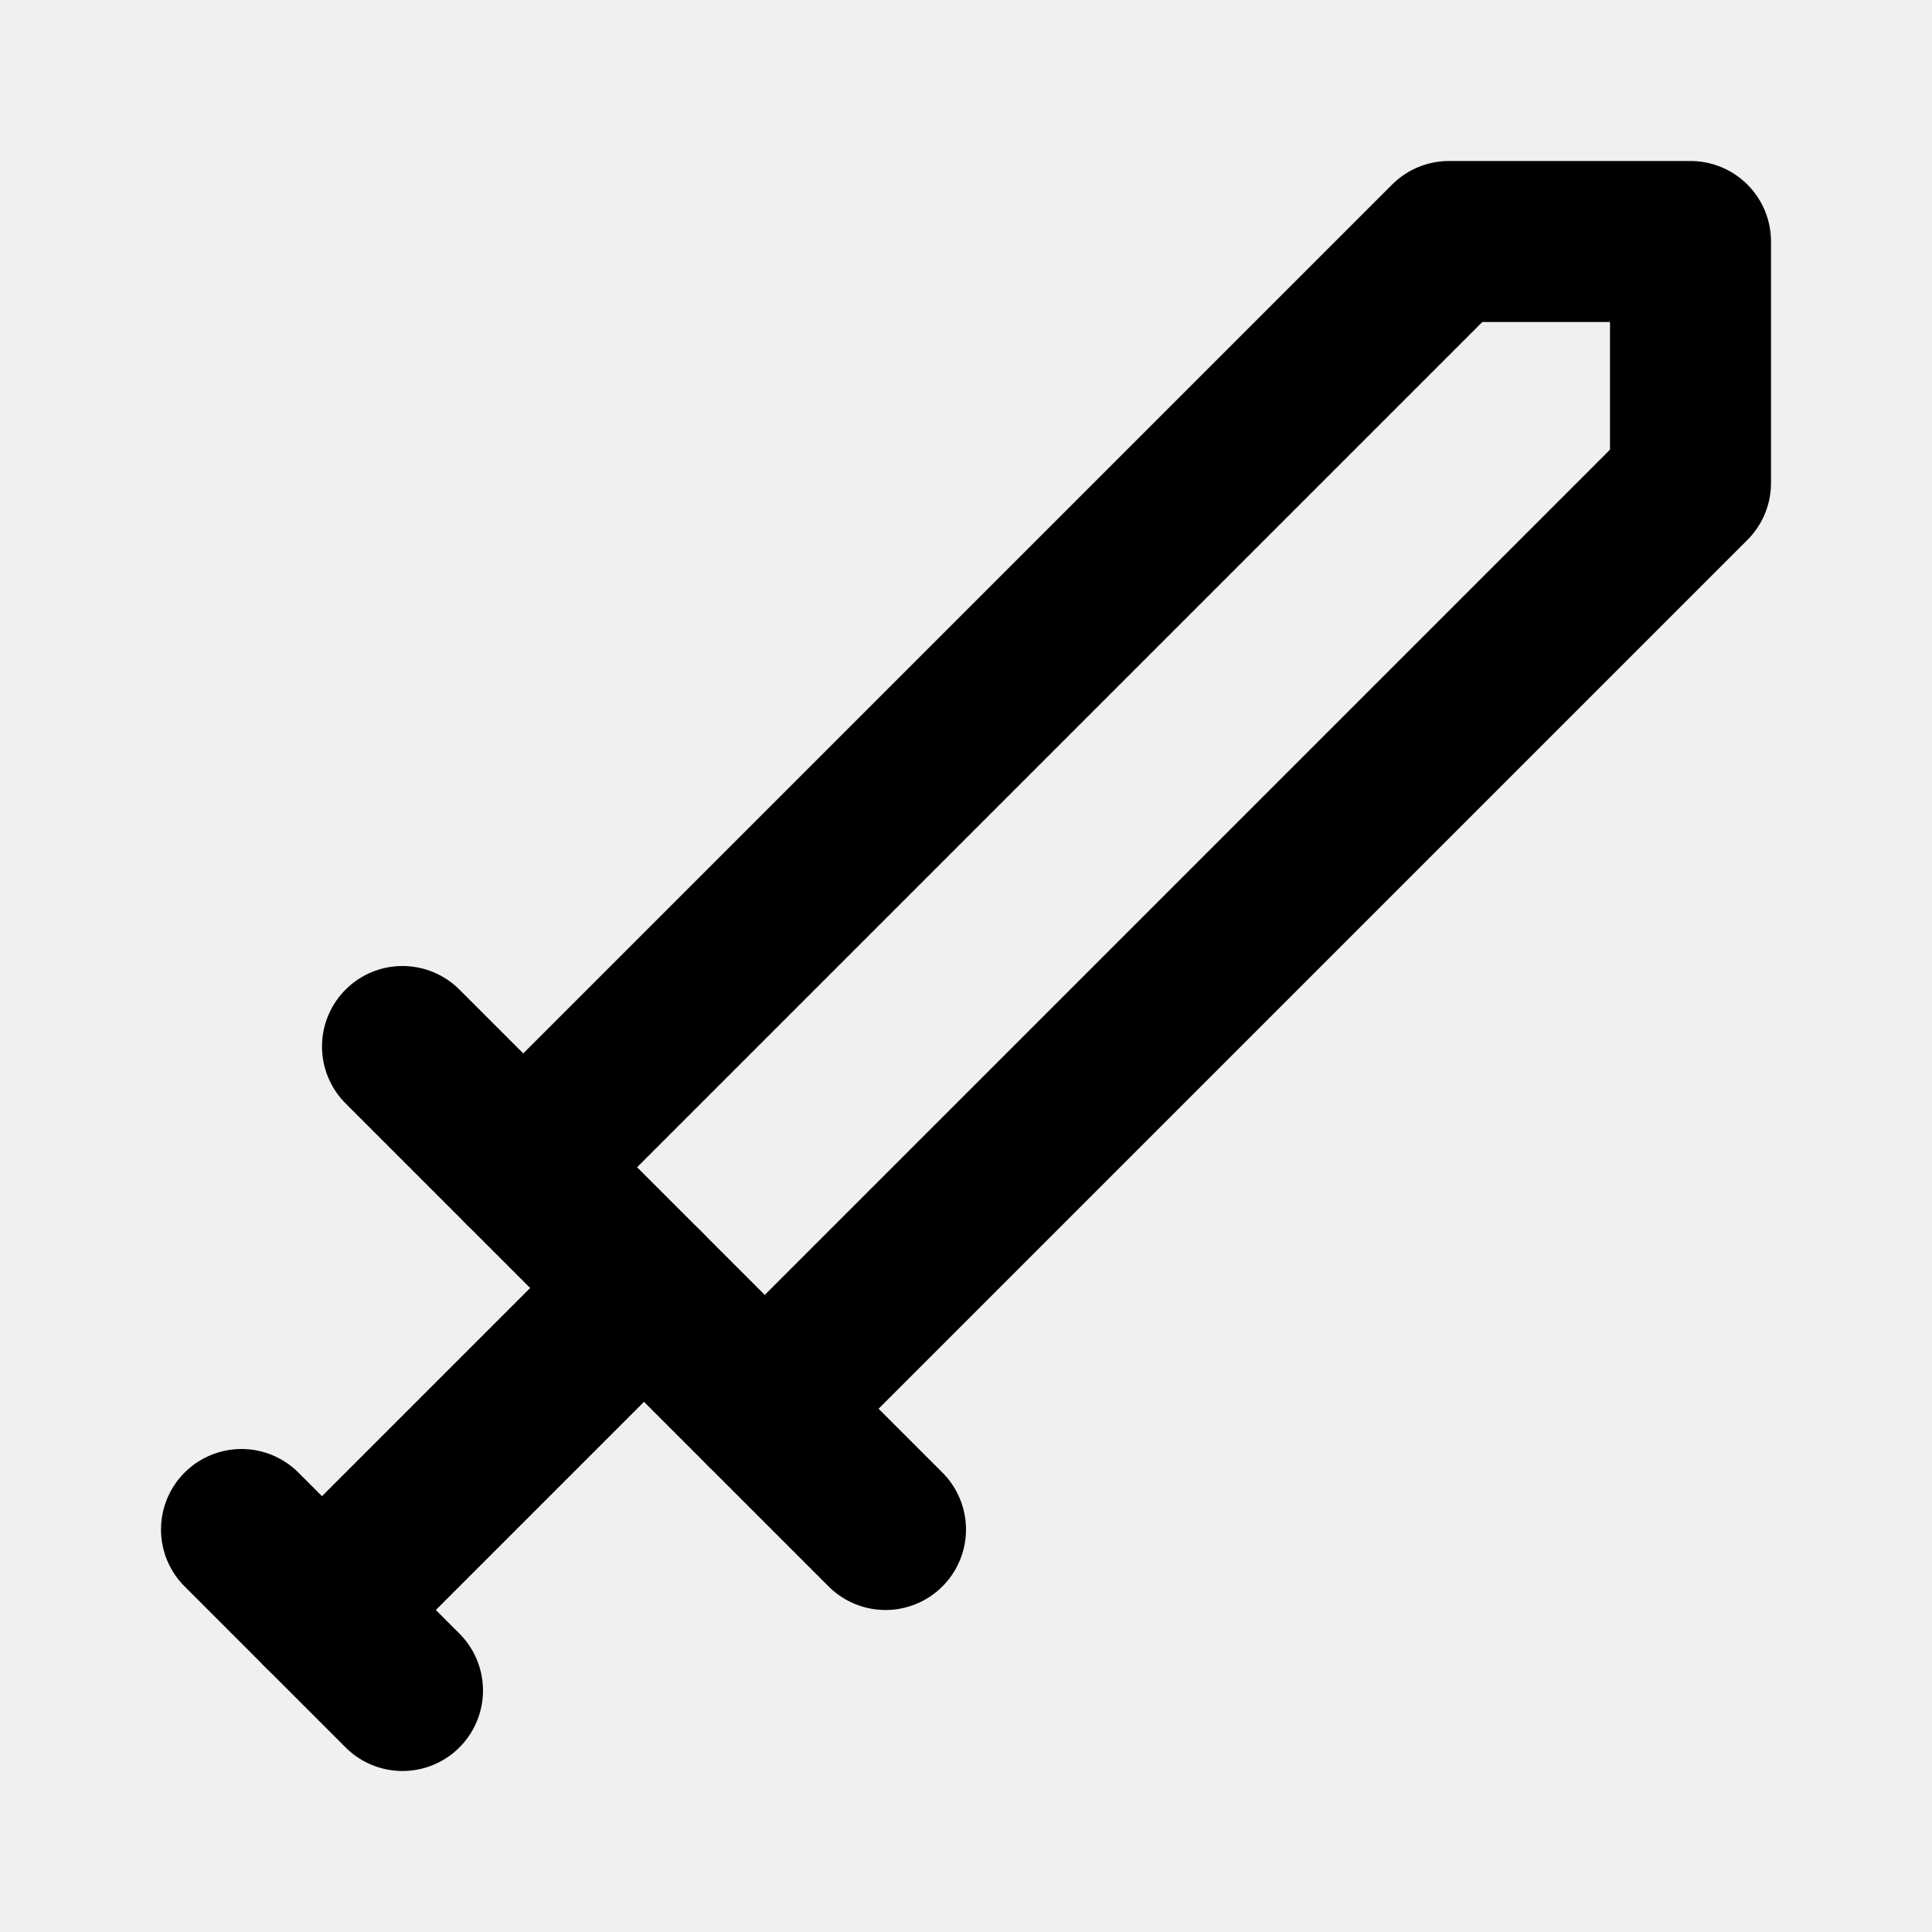
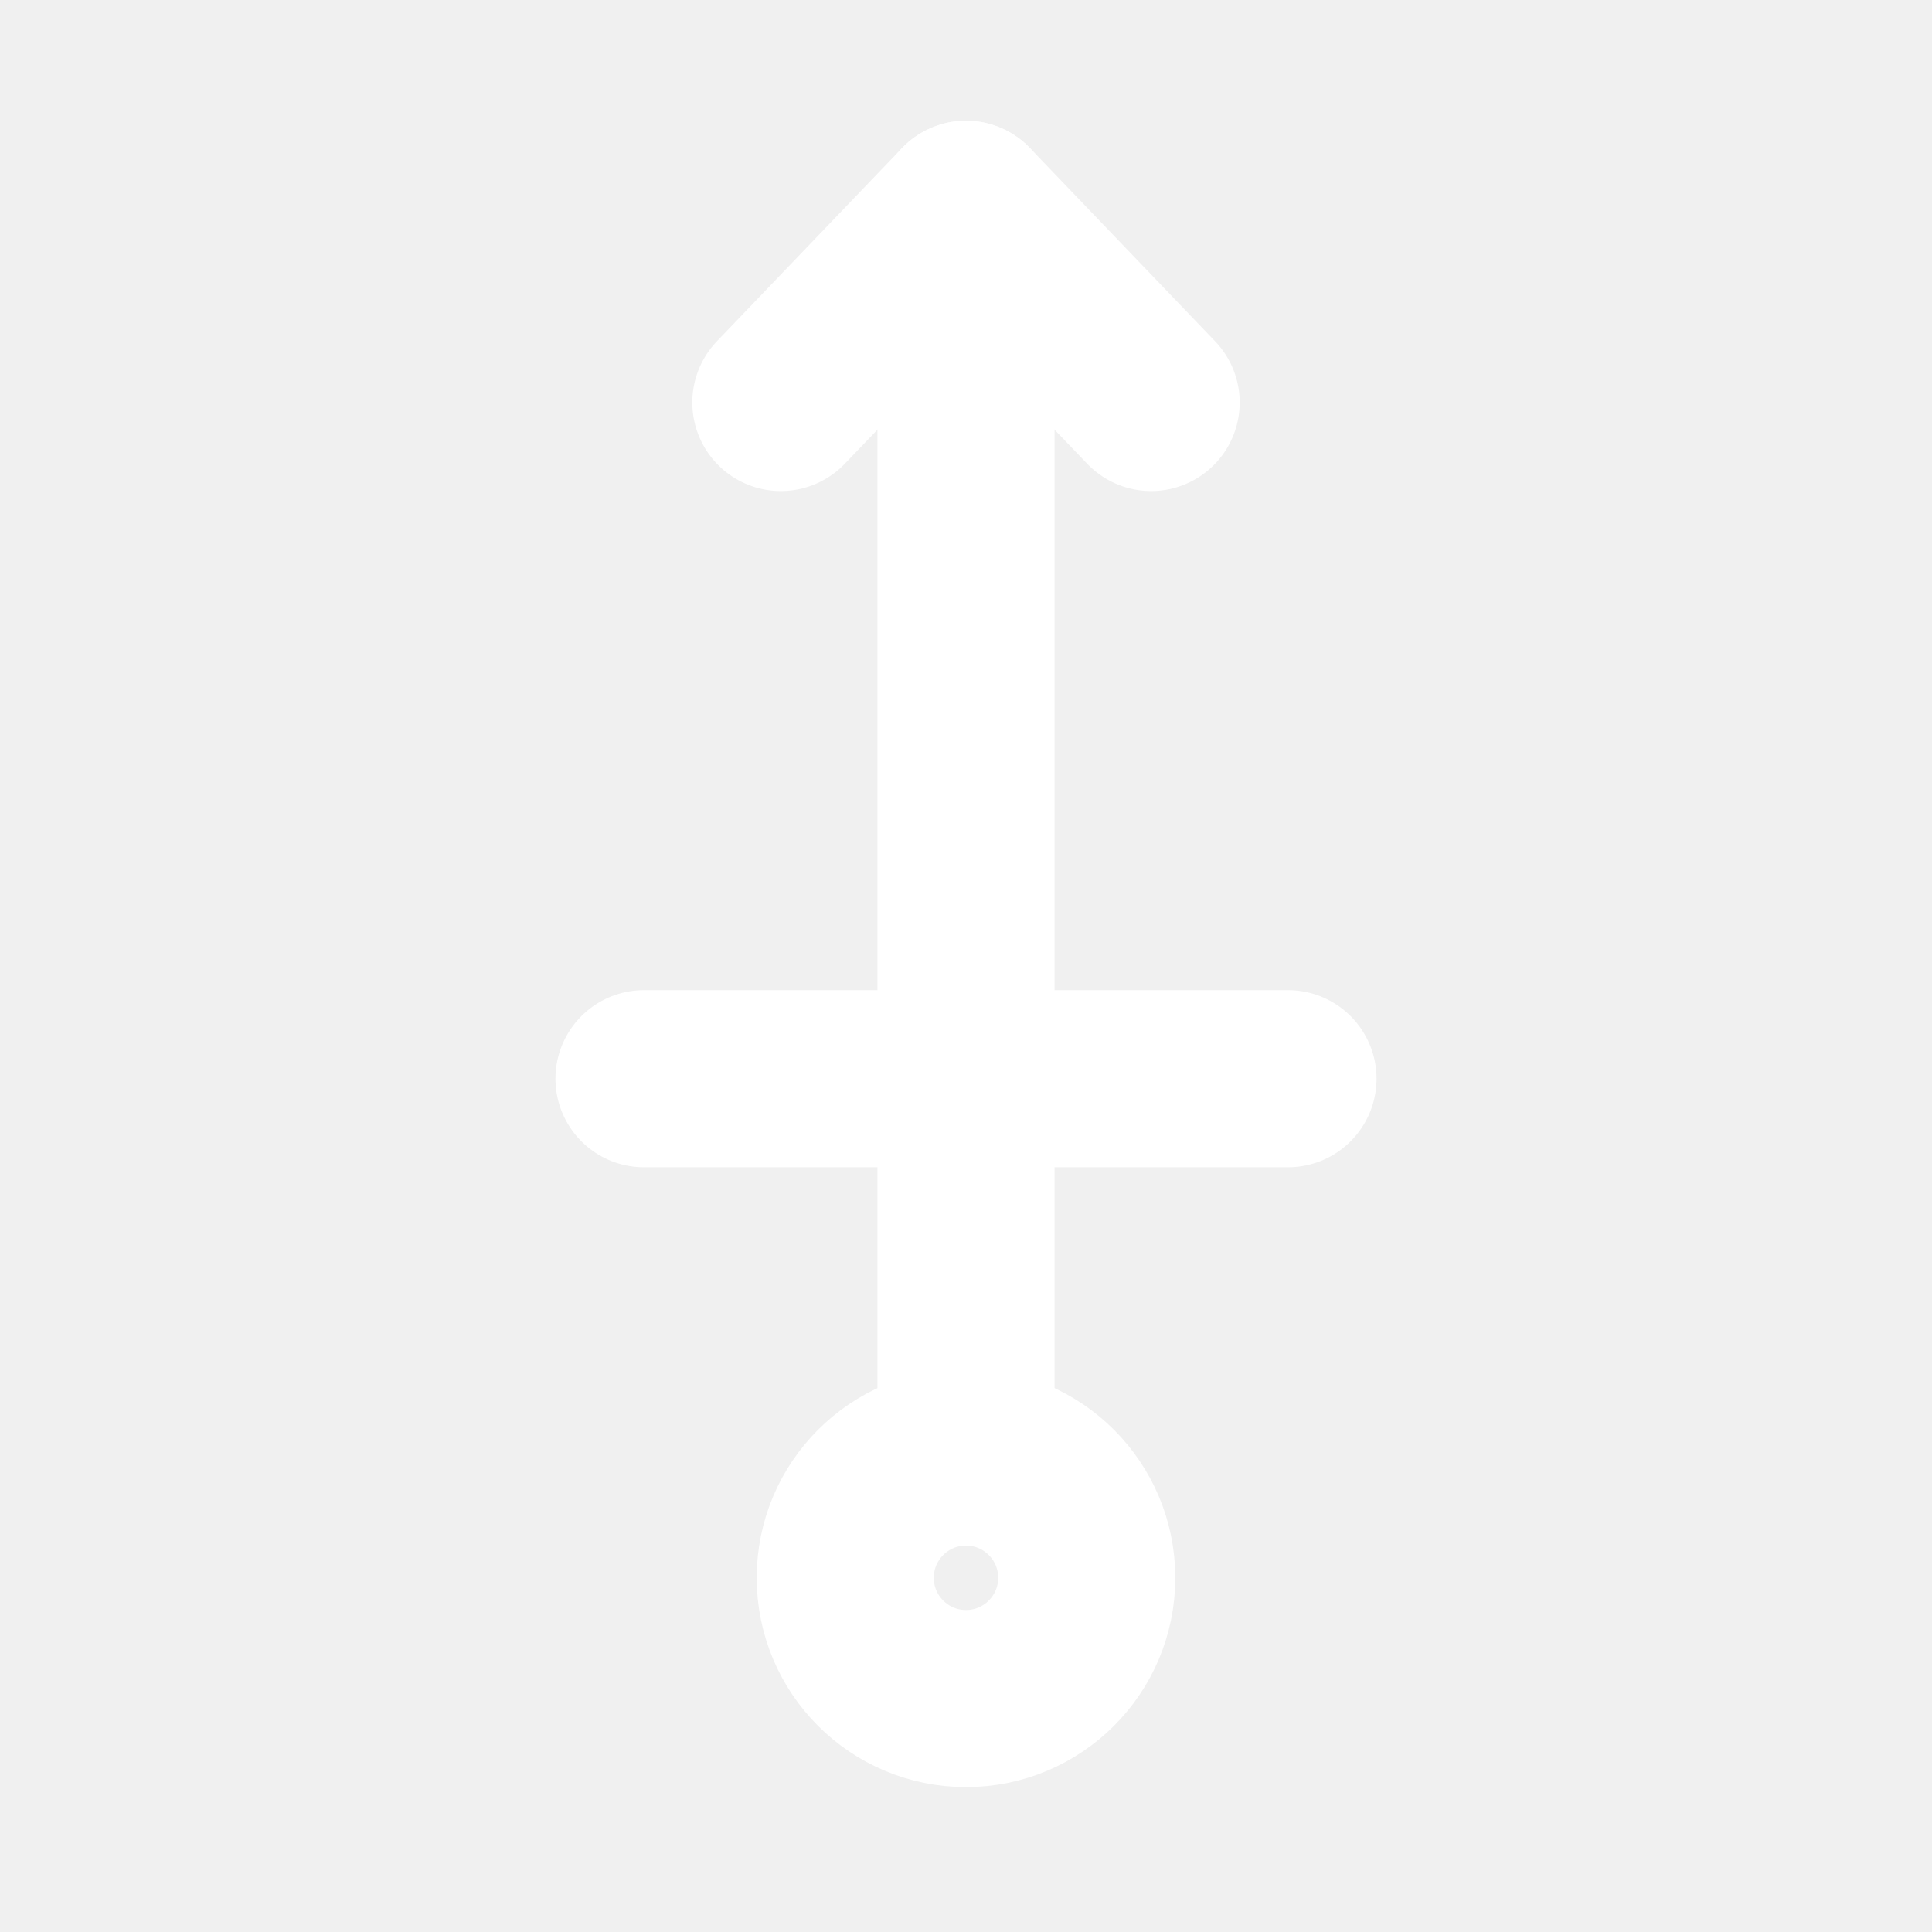
- <svg xmlns="http://www.w3.org/2000/svg" width="24" height="24" viewBox="0 0 24 24" fill="none" stroke="currentColor" stroke-width="2" stroke-linecap="round" stroke-linejoin="round">
-   <path d="m11 19-6-6" />
-   <path d="m5 21-2-2" />
-   <path d="m8 16-4 4" />
-   <path d="M9.5 17.5 21 6V3h-3L6.5 14.5" />
+ <svg xmlns="http://www.w3.org/2000/svg" viewBox="0 0 24 24" fill="none" stroke="#ffffff" stroke-width="2.2" stroke-linecap="round" stroke-linejoin="round">
+   <path d="M12 2.6V13.4" />
+   <path d="M9.7 5 12 2.6 14.3 5" />
+   <path d="M8 13.4H16" />
+   <path d="M12 13.4V18" />
+   <circle cx="12" cy="19.6" r="1.5" />
</svg>
